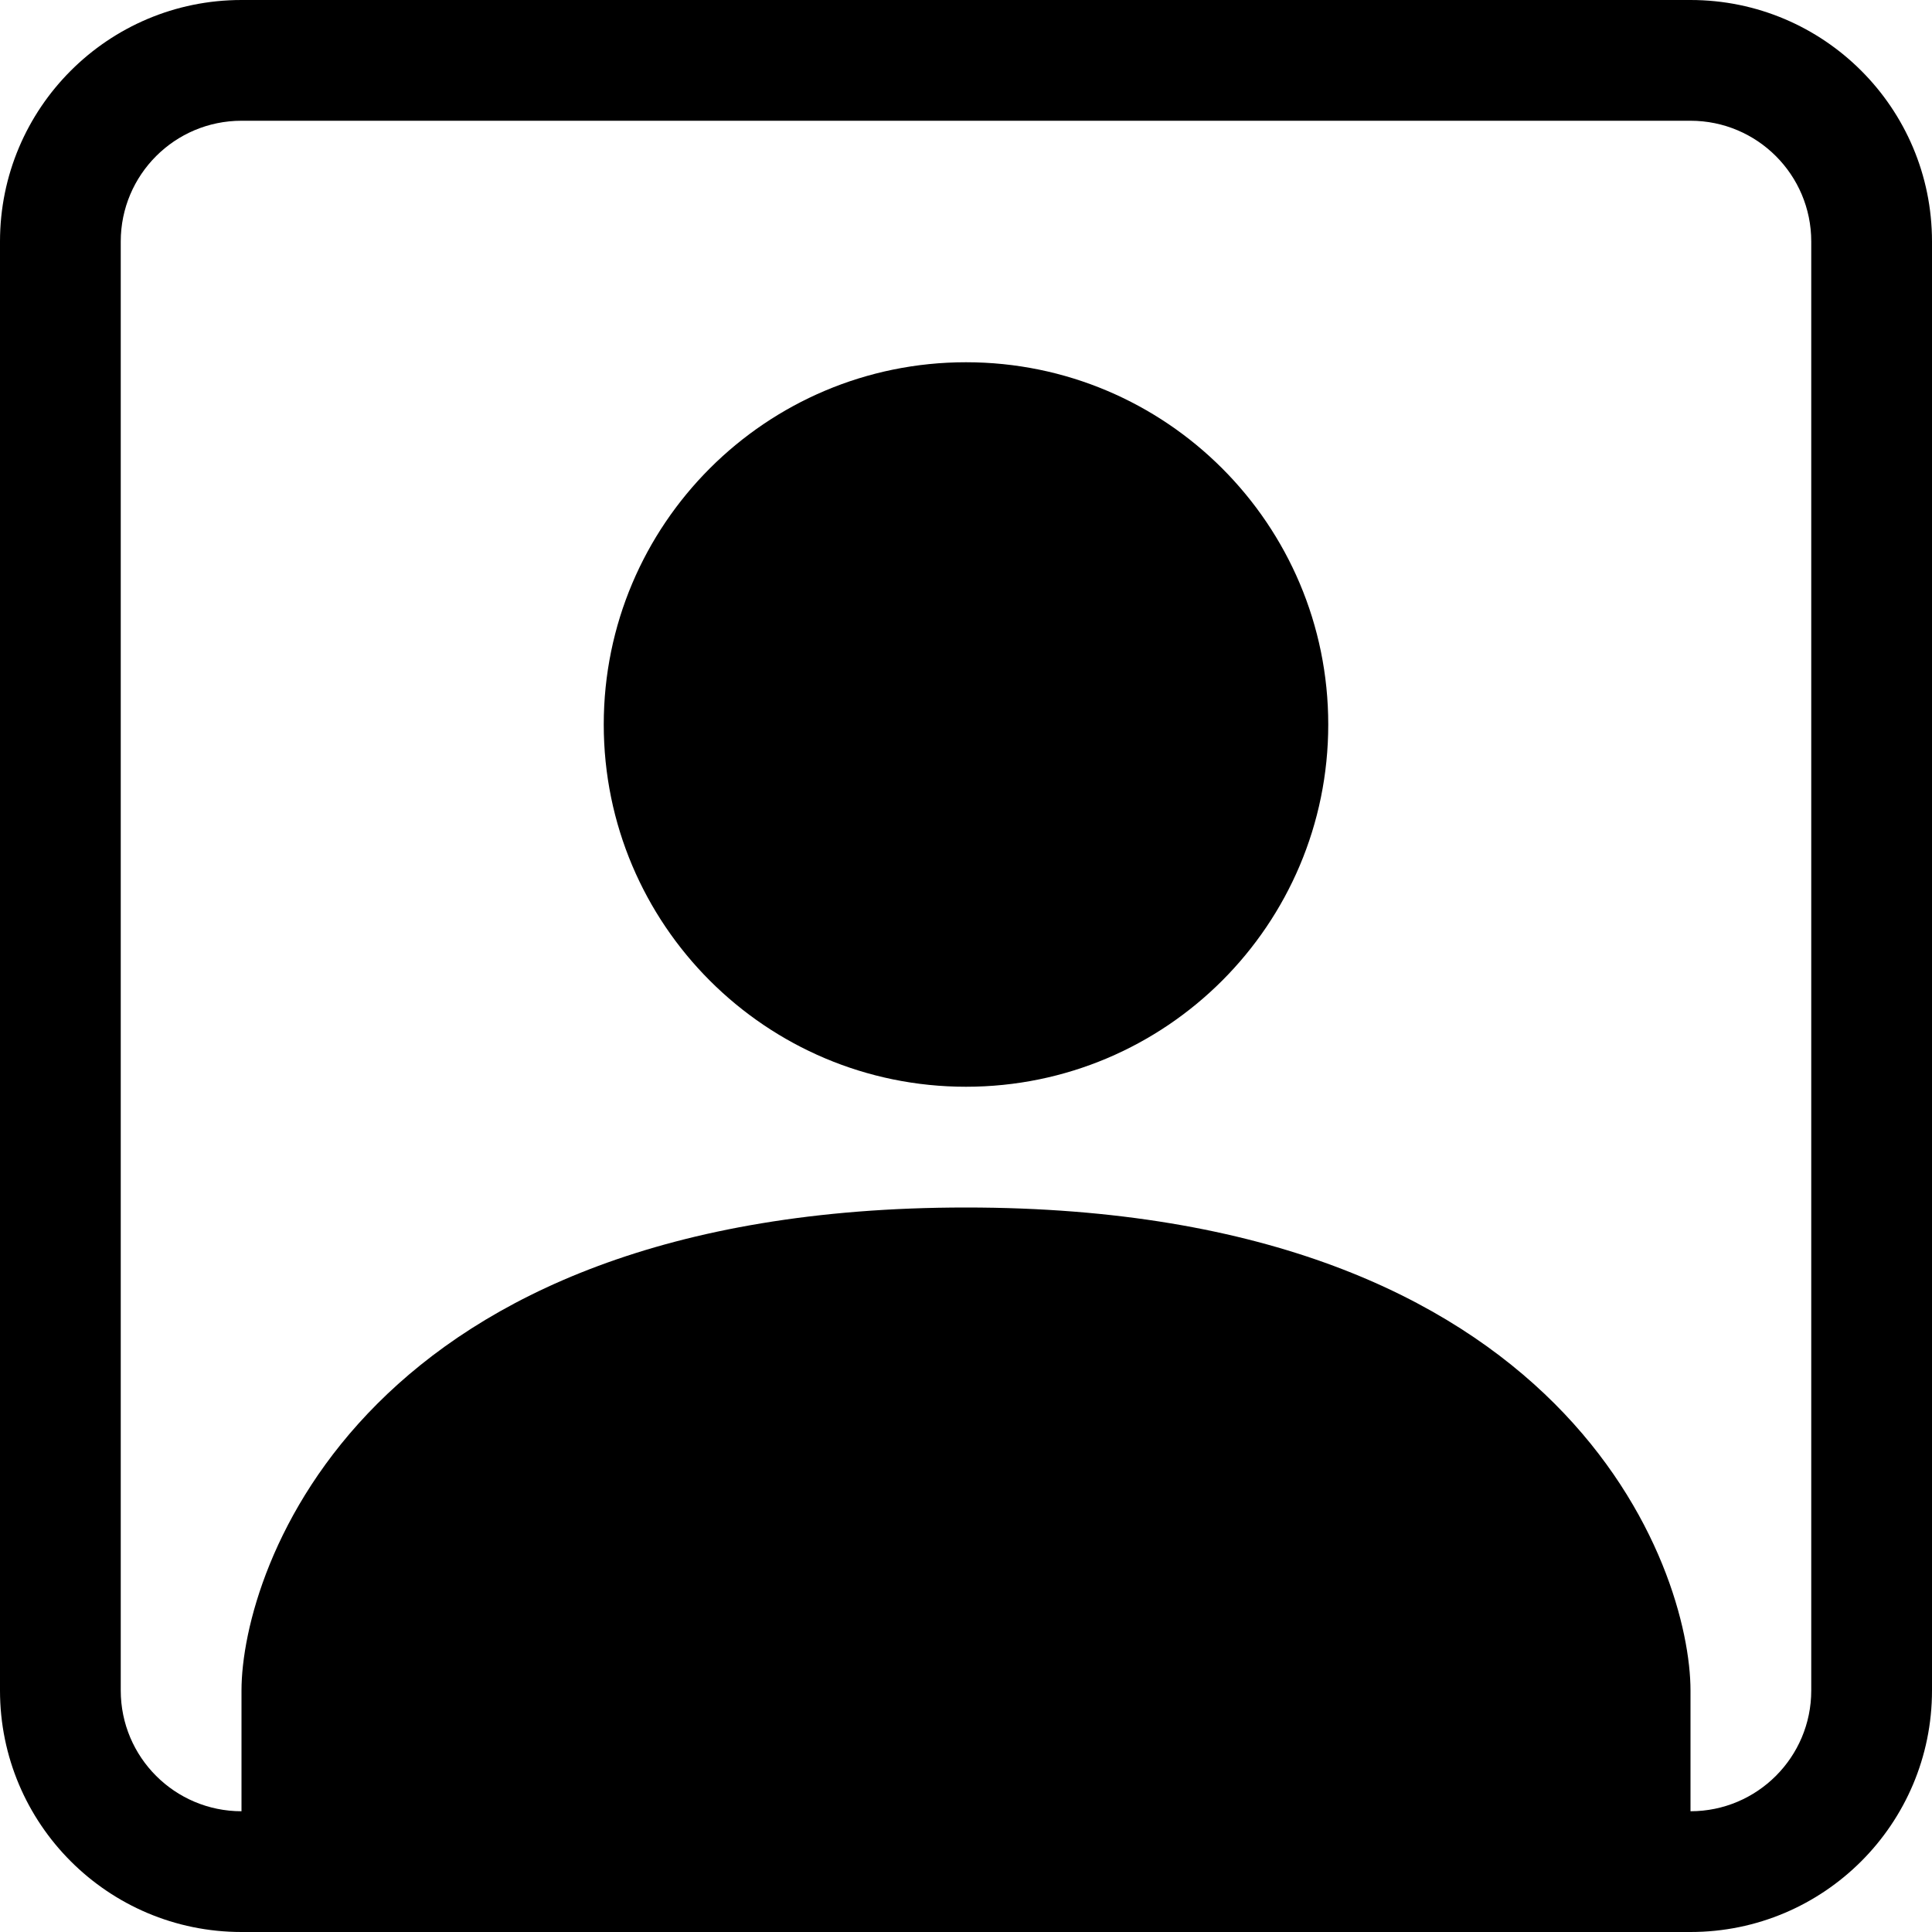
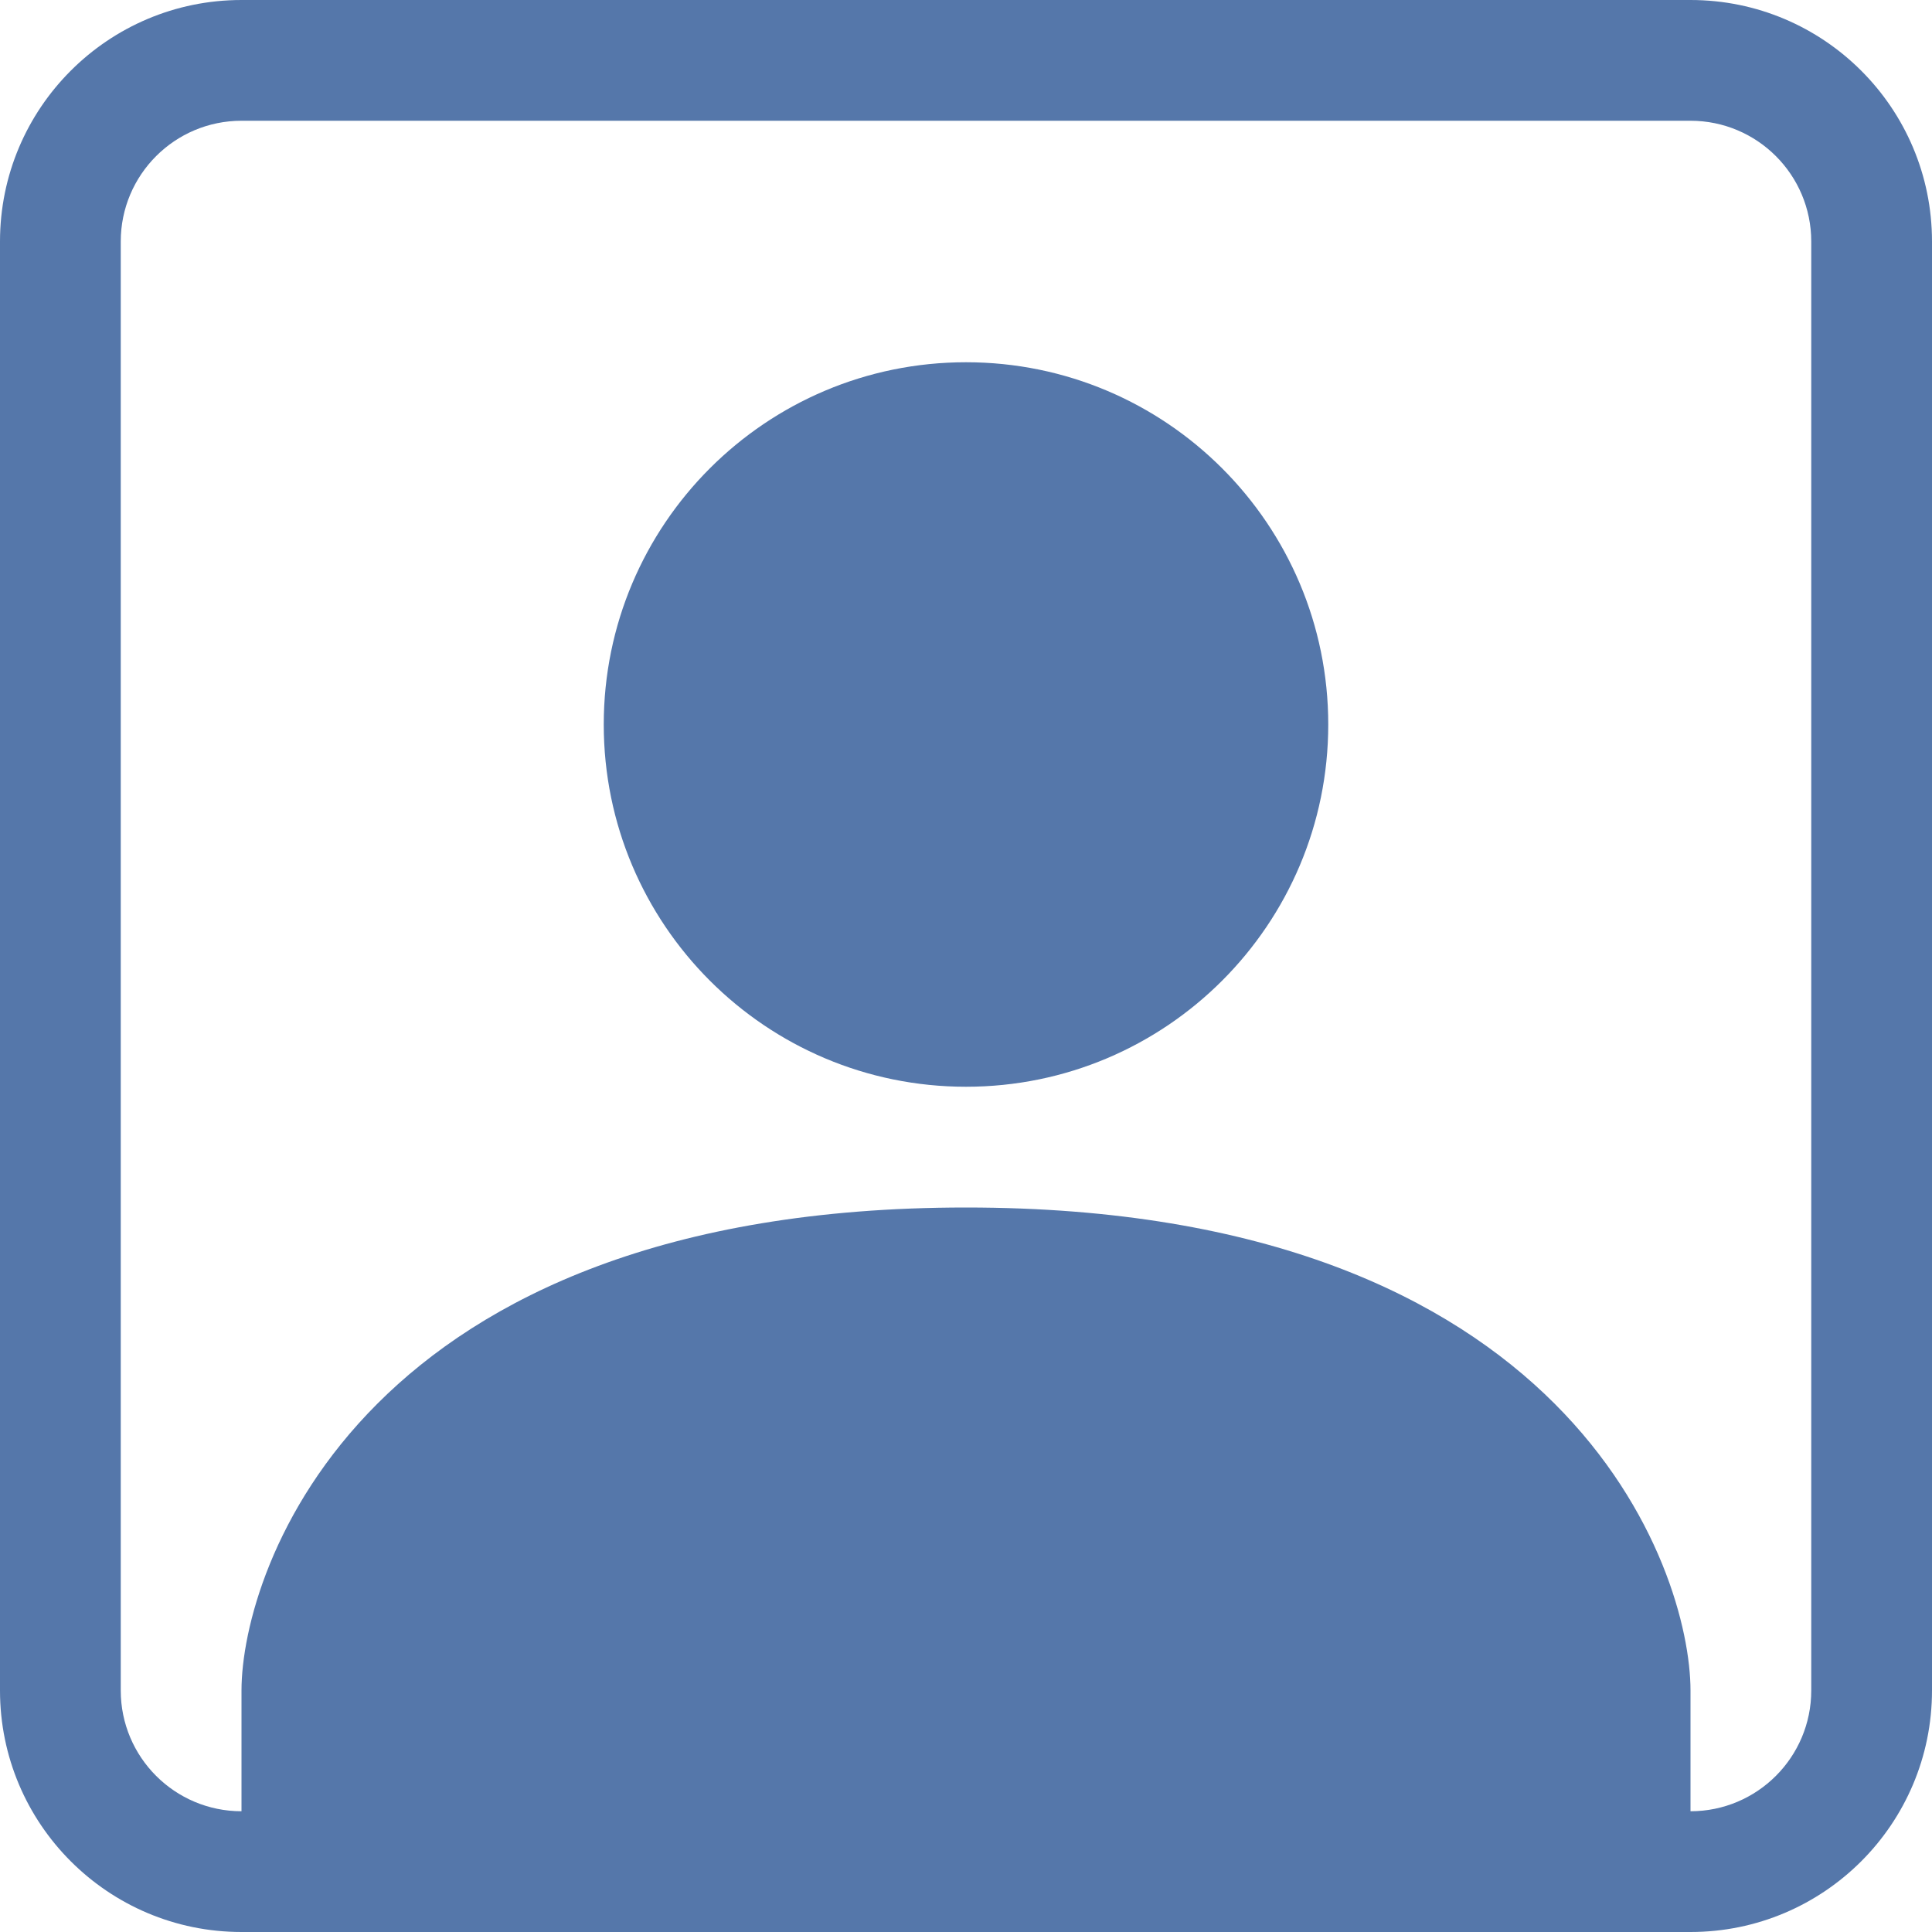
- <svg xmlns="http://www.w3.org/2000/svg" width="16" height="16" fill="currentColor" class="bi bi-person-square" viewBox="0 0 16 16">
+ <svg xmlns="http://www.w3.org/2000/svg" width="16" height="16" fill="#5577aa" class="bi bi-person-square" viewBox="0 0 16 16">
  <path d="M11 6a3 3 0 1 1-6 0 3 3 0 0 1 6 0" />
  <path d="M2 0a2 2 0 0 0-2 2v12a2 2 0 0 0 2 2h12a2 2 0 0 0 2-2V2a2 2 0 0 0-2-2zm12 1a1 1 0 0 1 1 1v12a1 1 0 0 1-1 1v-1c0-1-1-4-6-4s-6 3-6 4v1a1 1 0 0 1-1-1V2a1 1 0 0 1 1-1z" />
</svg>
